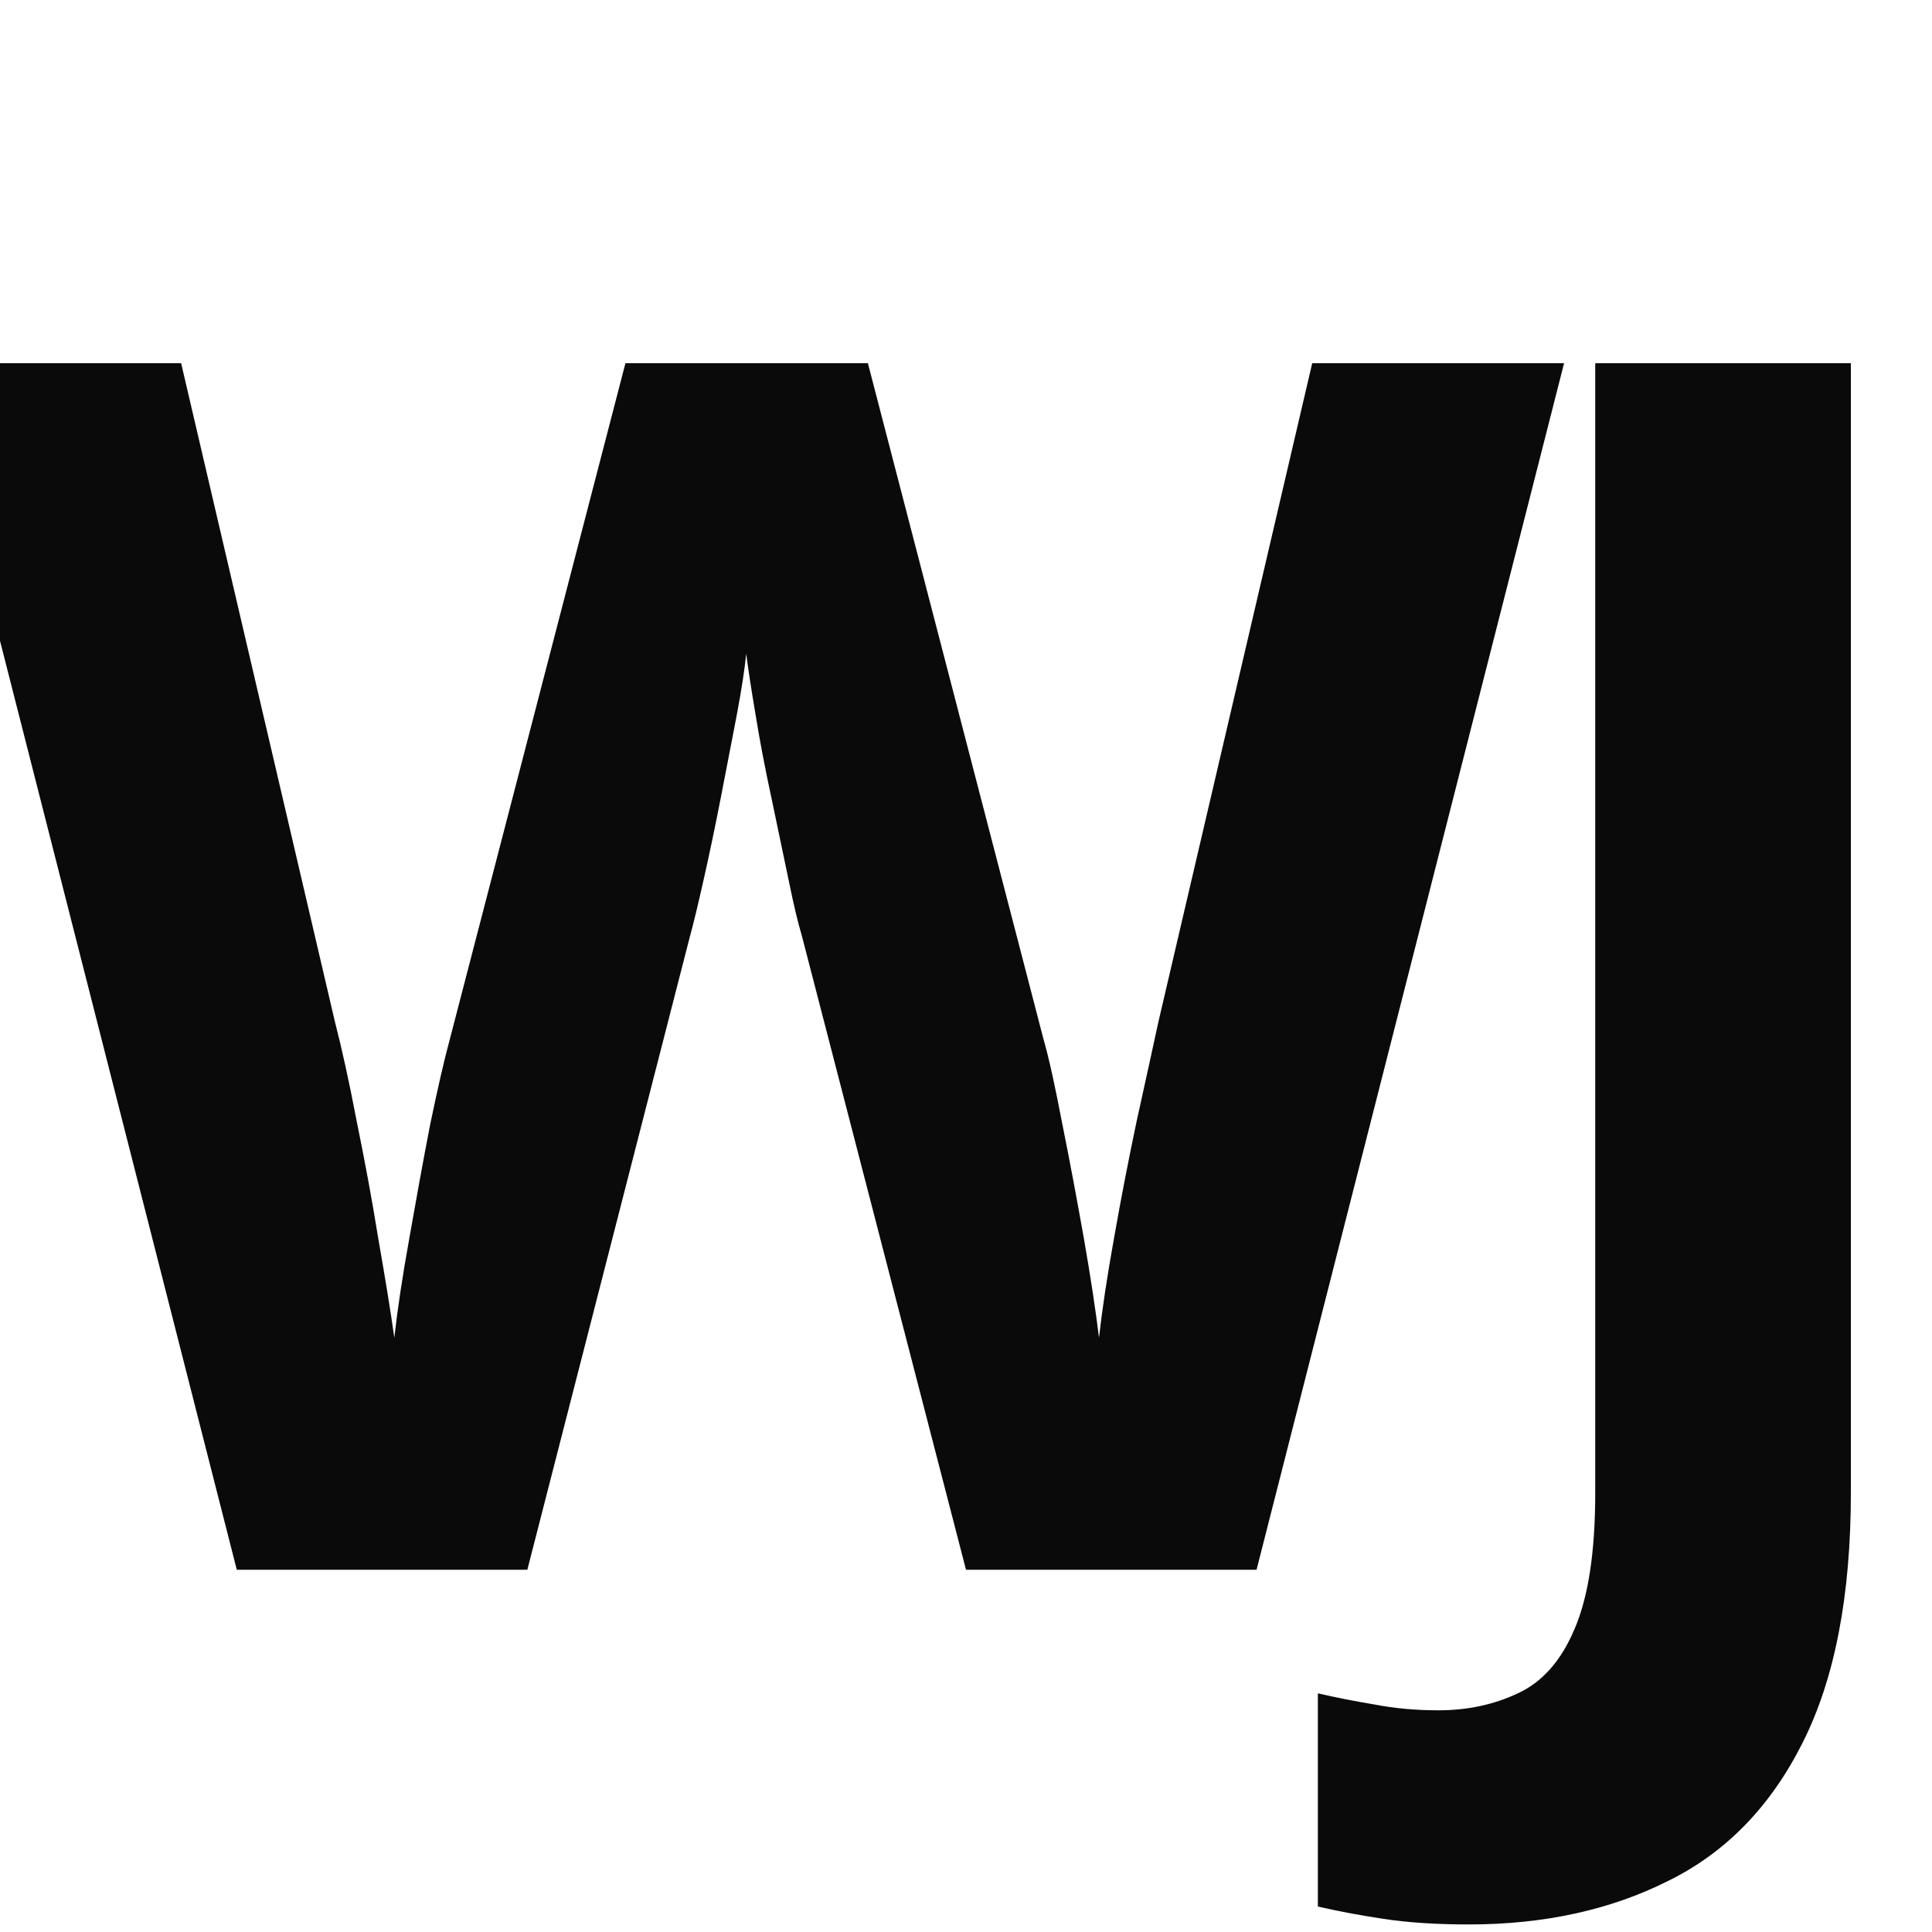
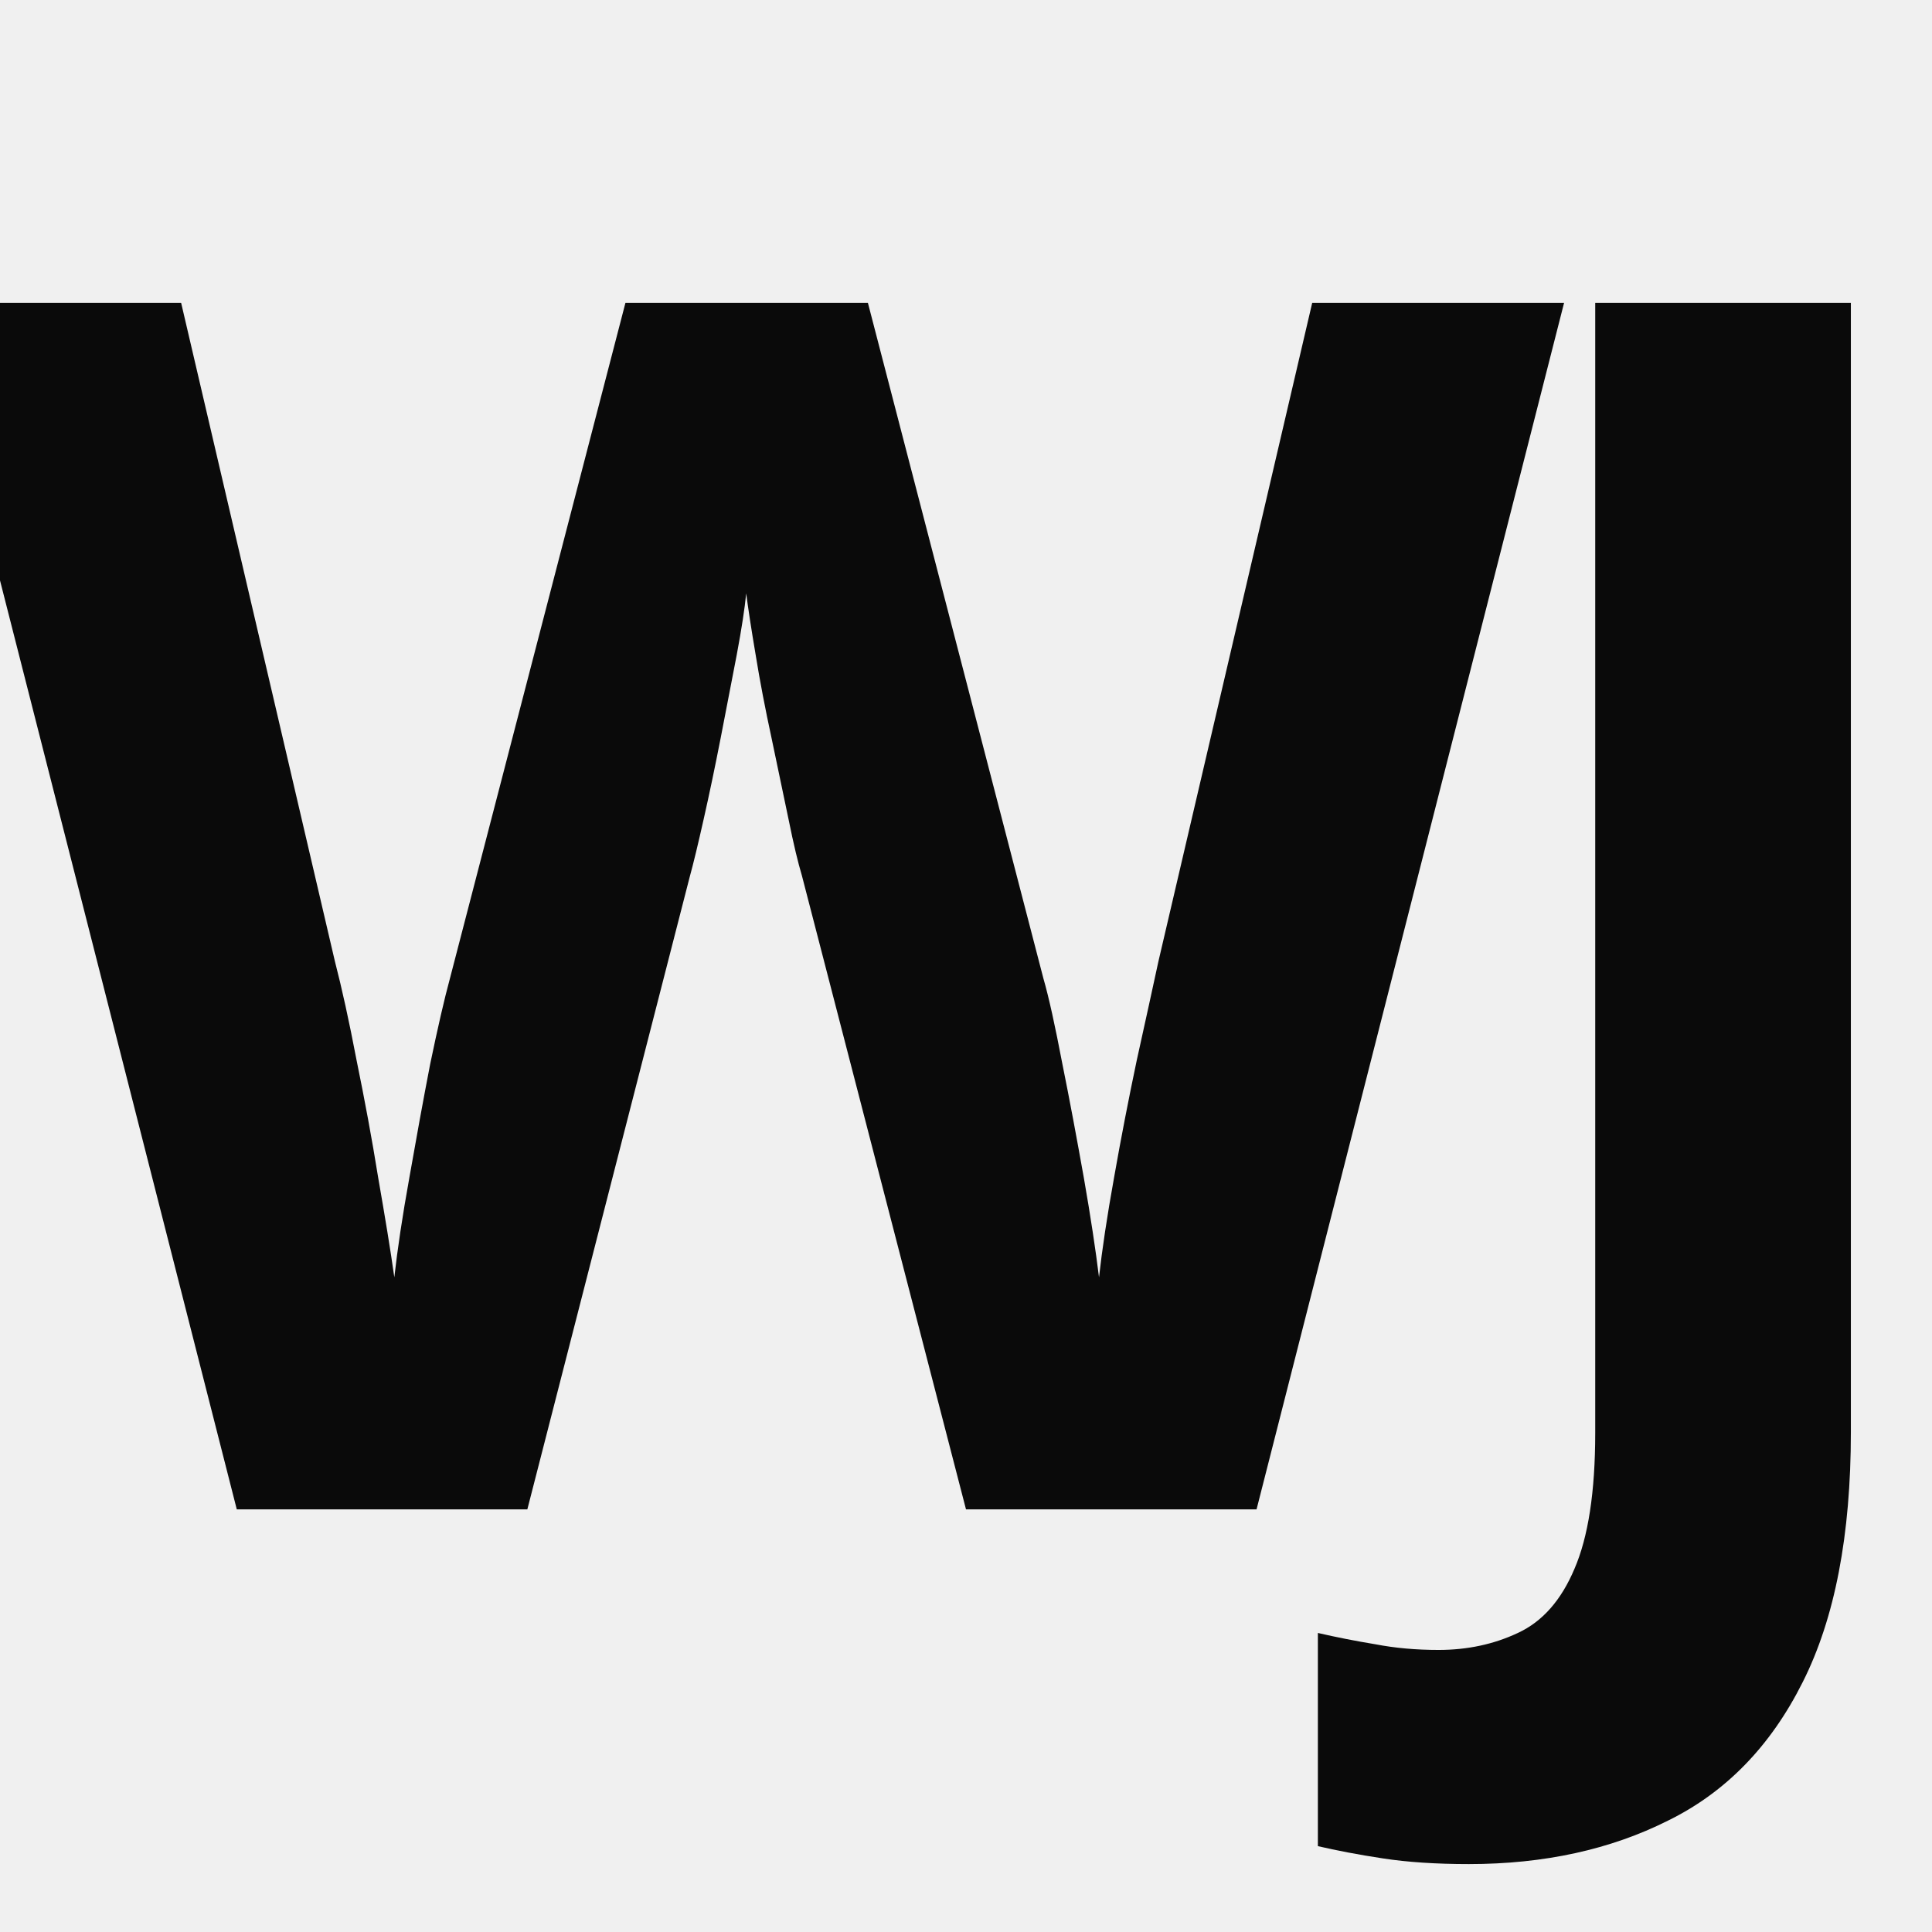
<svg xmlns="http://www.w3.org/2000/svg" viewBox="0 0 32 32">
-   <rect width="32" height="32" fill="#ffffff" />
-   <text x="16" y="26" text-anchor="middle" font-family="Arial Black,Impact,sans-serif" font-weight="900" font-size="28" fill="#0a0a0a" letter-spacing="-2">WJ</text>
+   <style>
+     text { fill: #0a0a0a; }
+     @media (prefers-color-scheme: dark) {
+       text { fill: #f5f5f5; }
+     }
+   </style>
+   <text x="16" y="25" text-anchor="middle" font-family="Arial Black,Impact,sans-serif" font-weight="900" font-size="28" letter-spacing="-2">WJ</text>
</svg>
